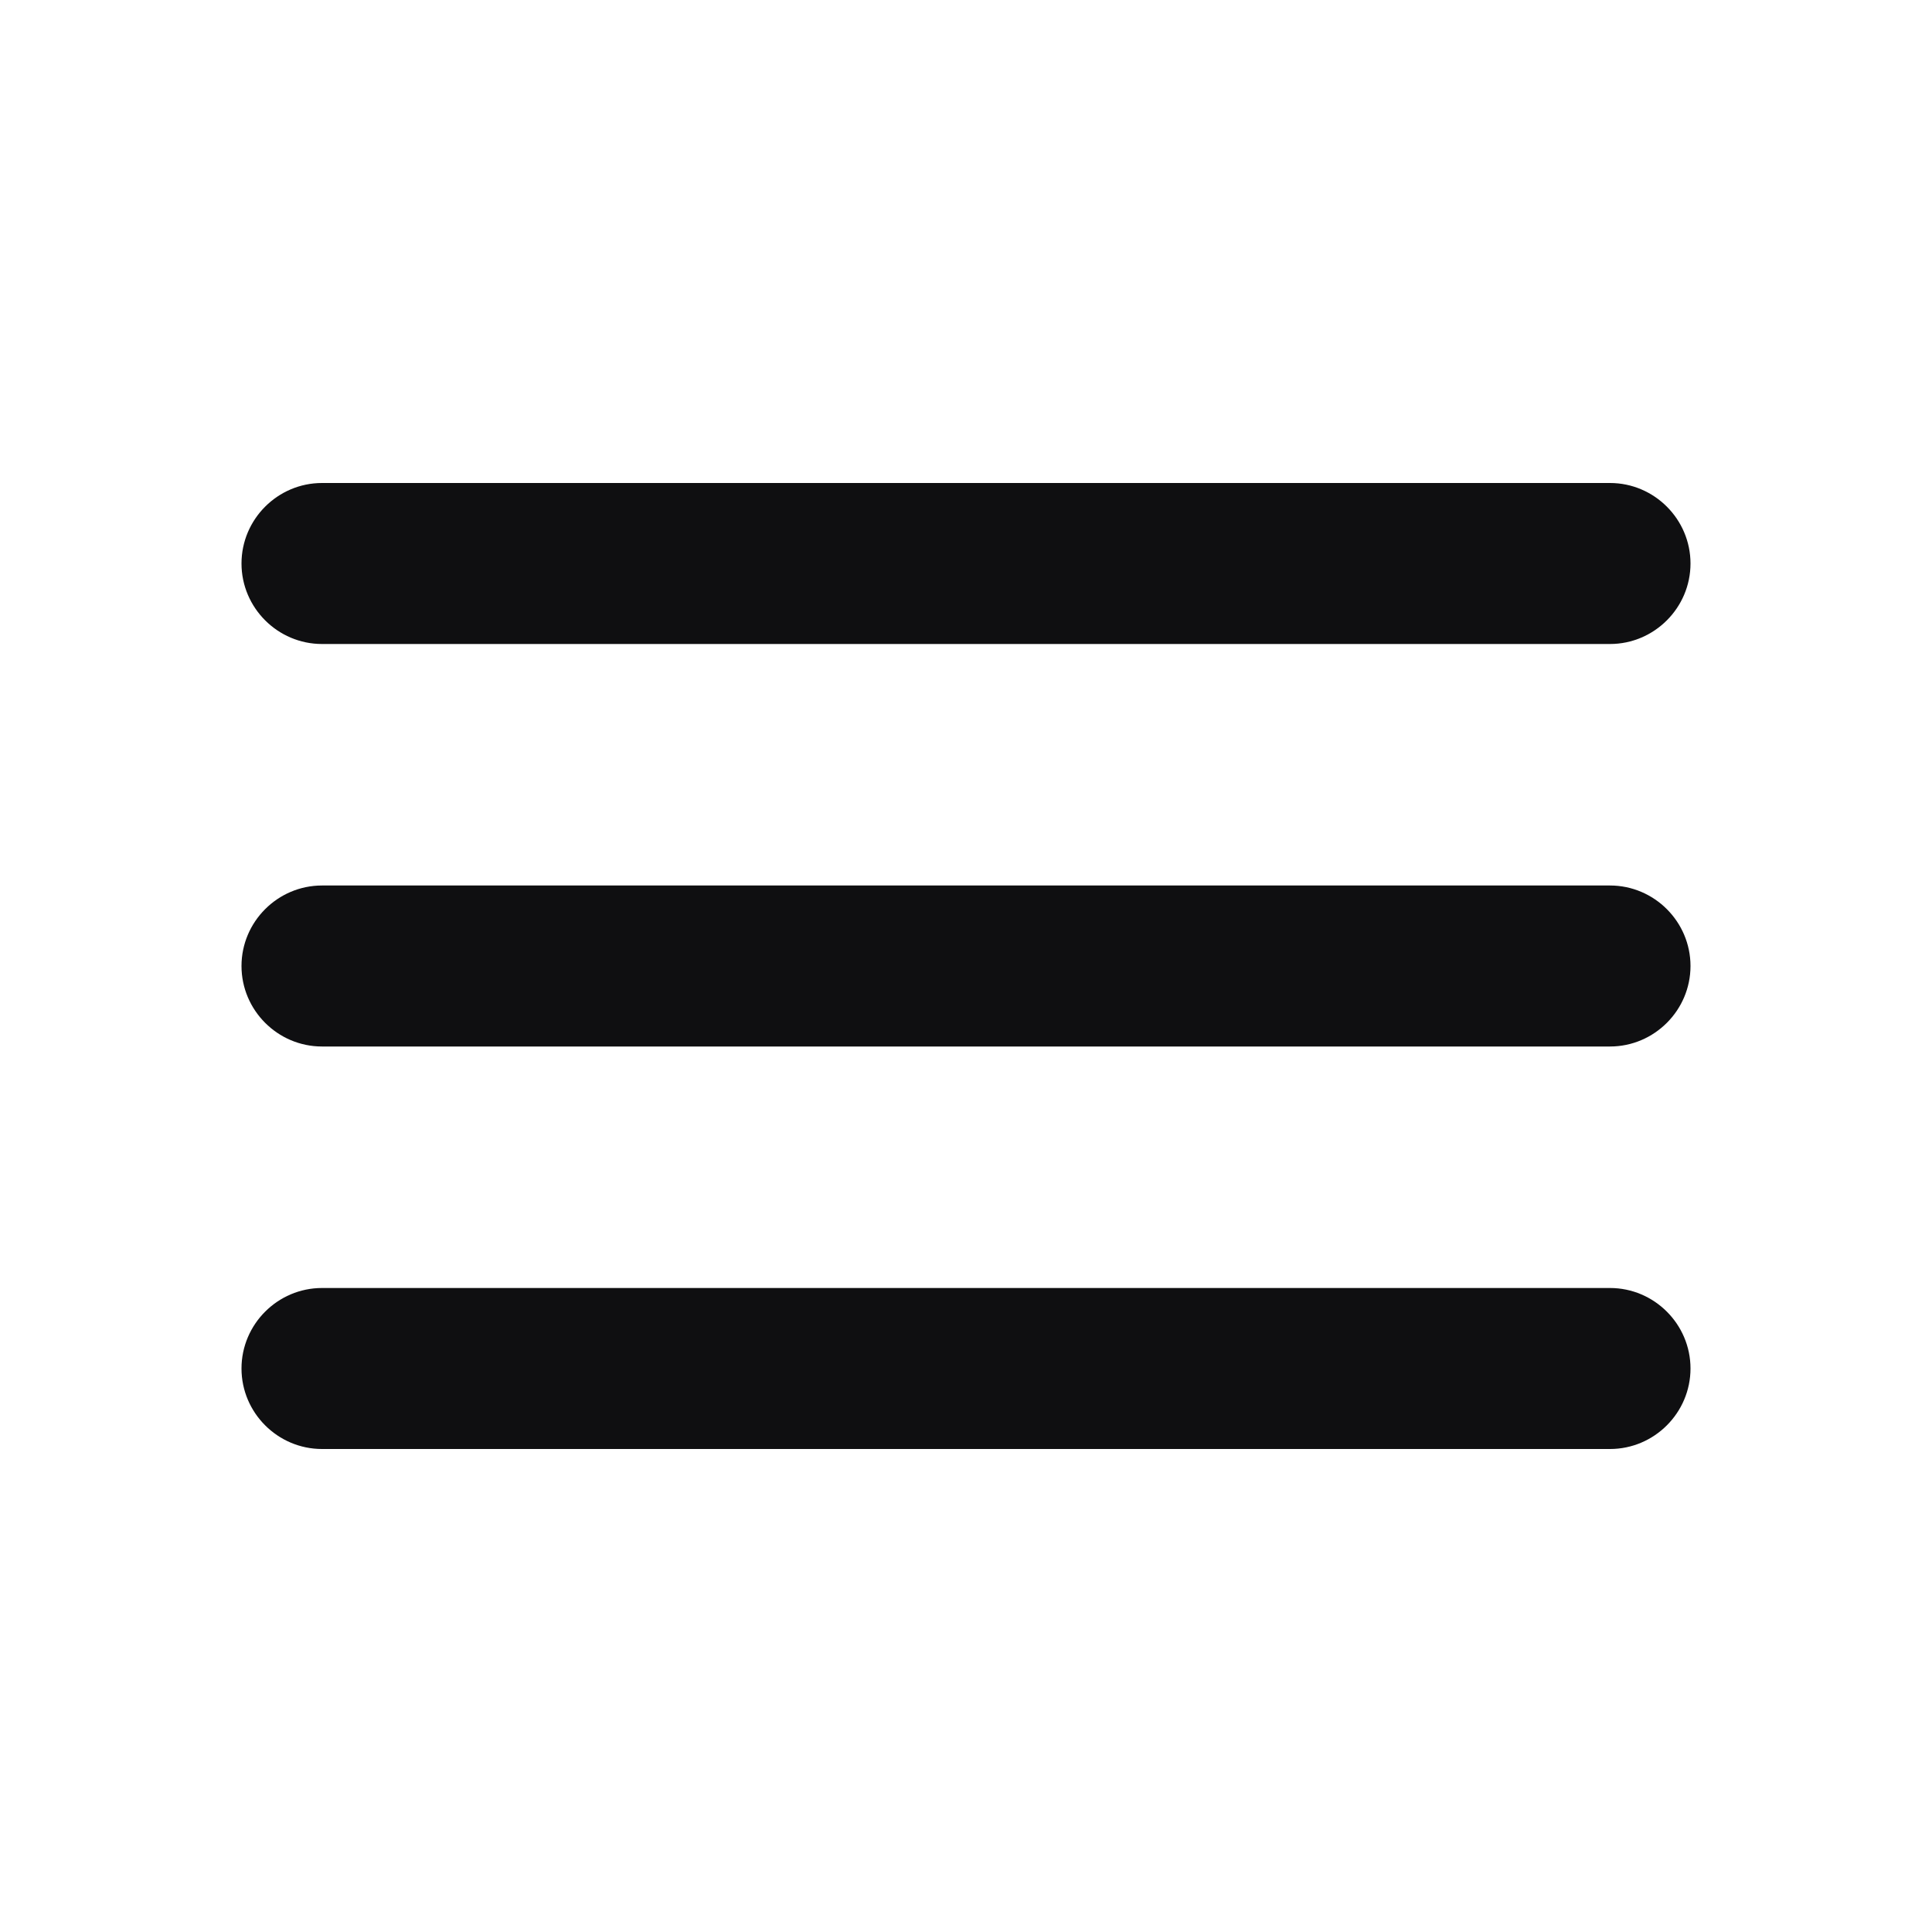
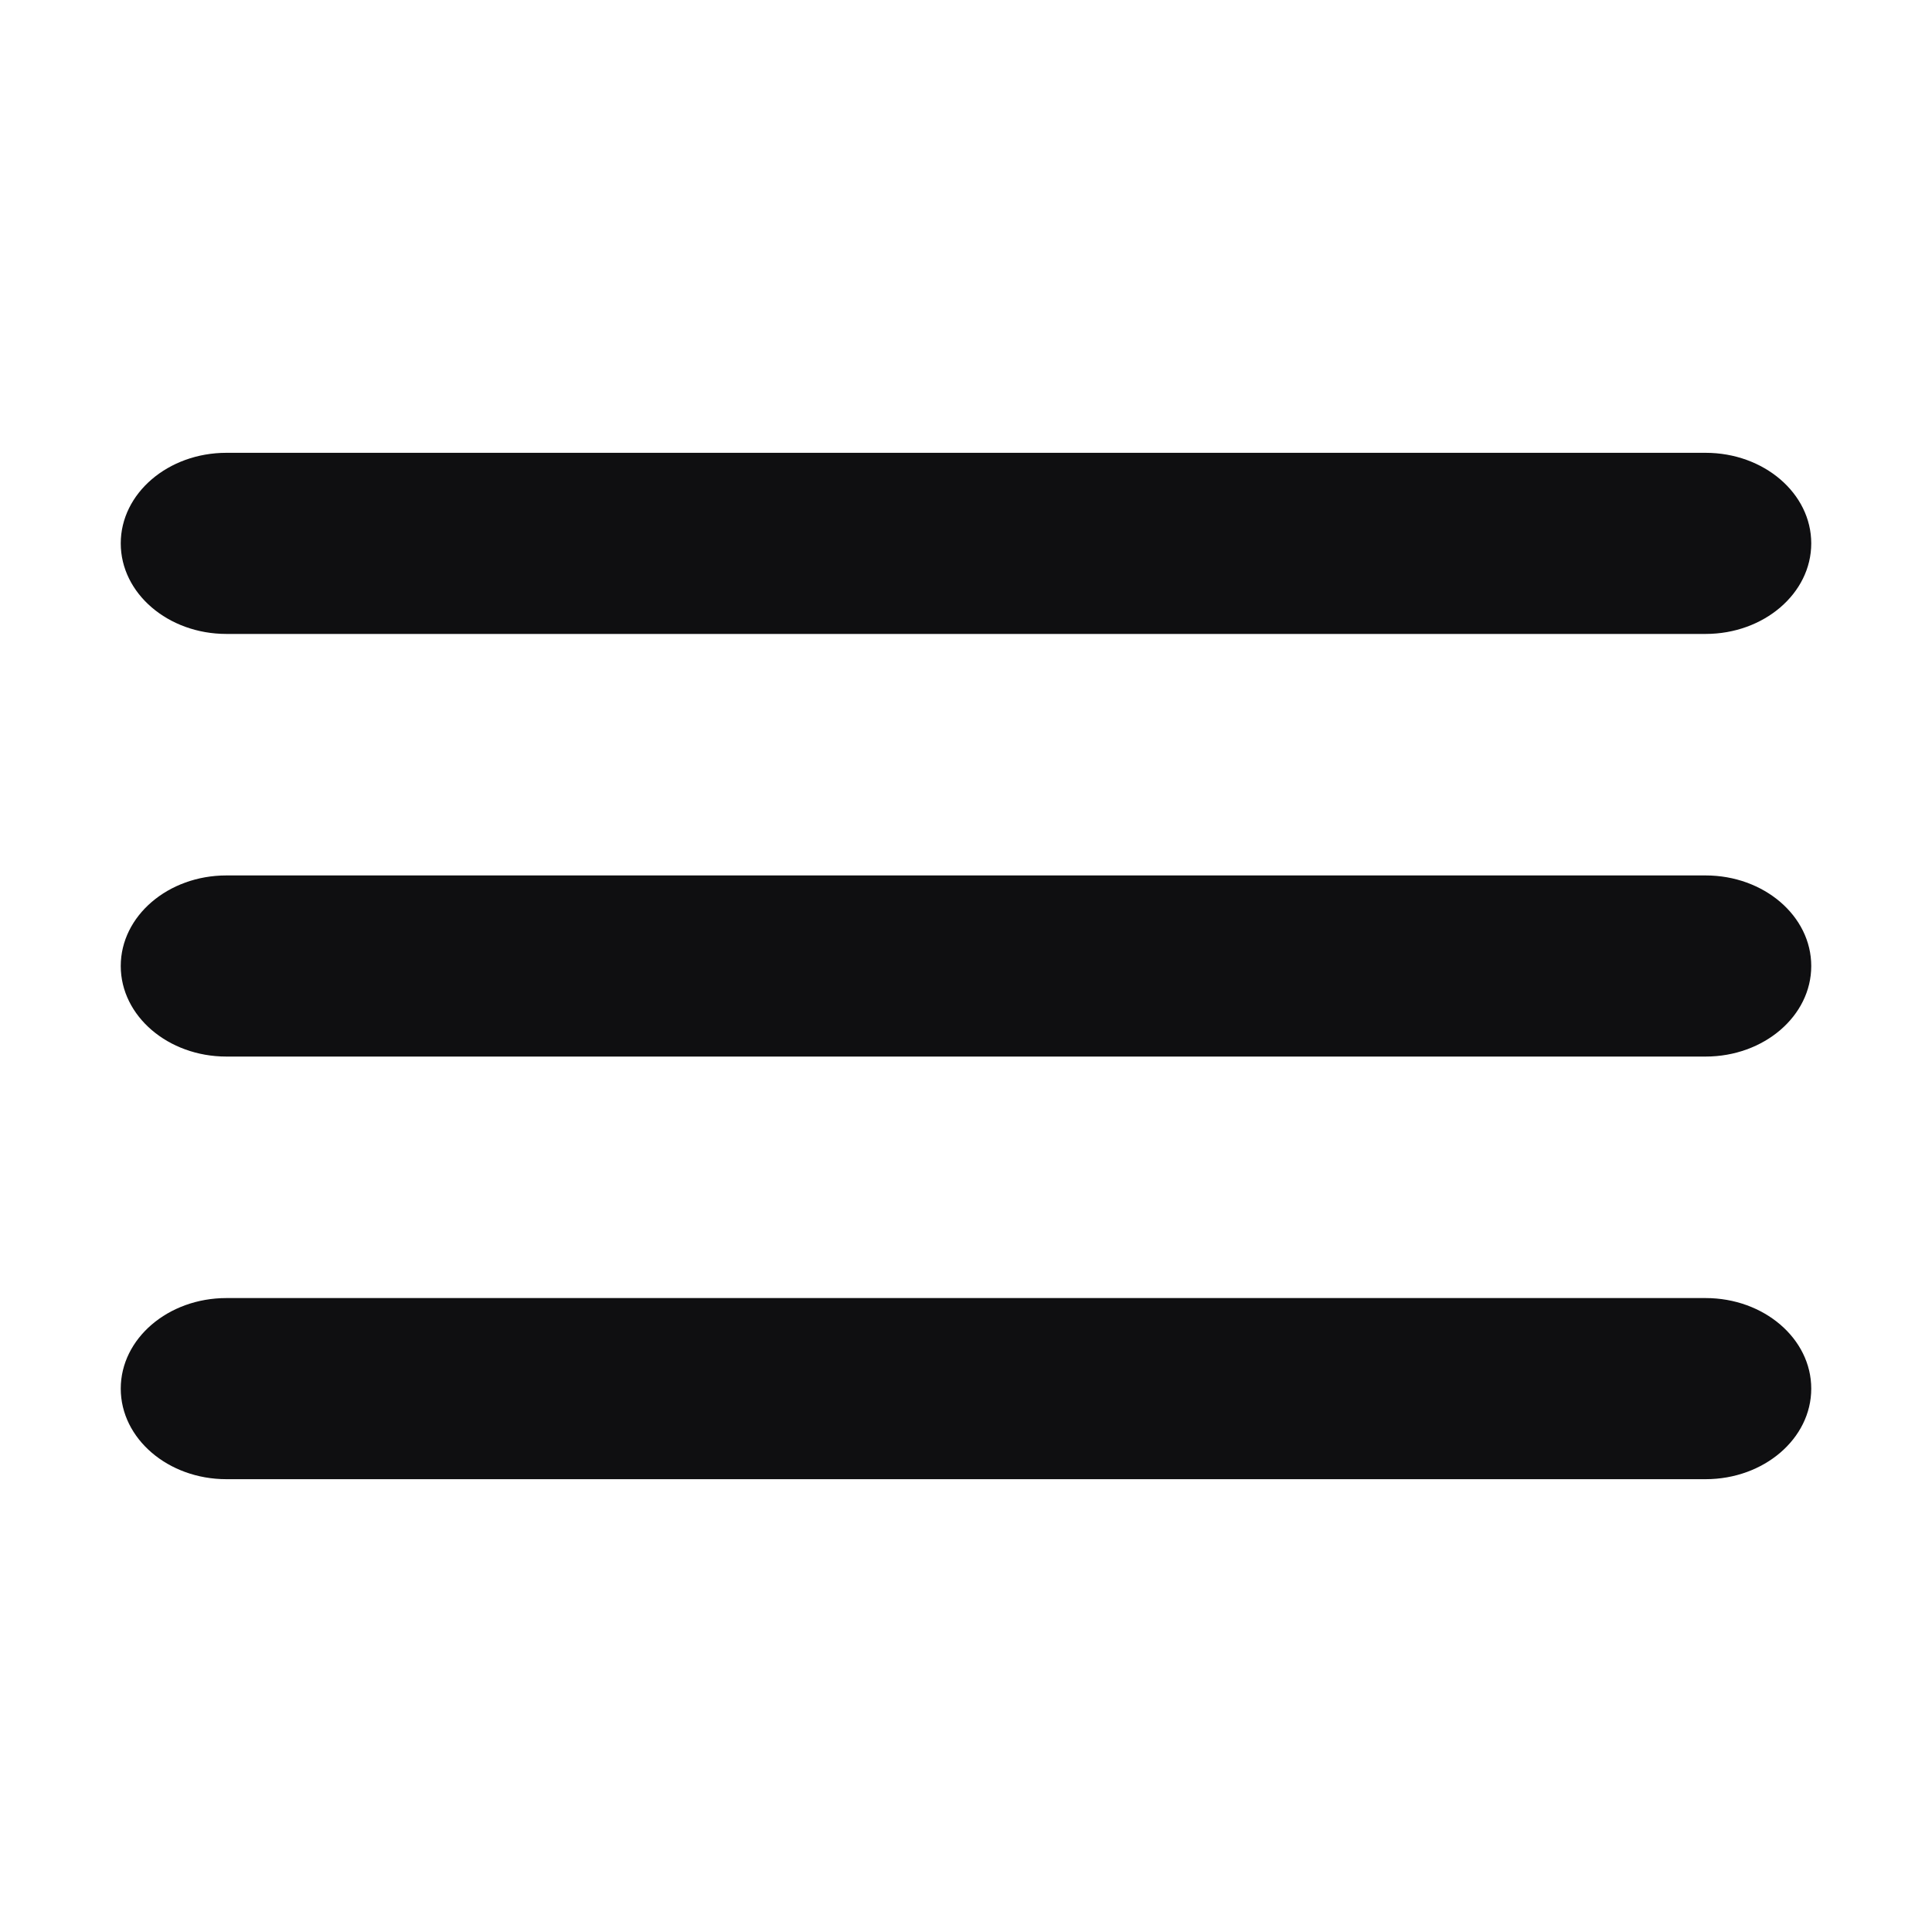
- <svg xmlns="http://www.w3.org/2000/svg" height="20px" viewBox="0 0 24 24" width="20px" fill="#0F0F11">
-   <path d="M0 0h24v24H0V0z" fill="none" />
-   <path d="M4 18h16c.55 0 1-.45 1-1s-.45-1-1-1H4c-.55 0-1 .45-1 1s.45 1 1 1zm0-5h16c.55 0 1-.45 1-1s-.45-1-1-1H4c-.55 0-1 .45-1 1s.45 1 1 1zM3 7c0 .55.45 1 1 1h16c.55 0 1-.45 1-1s-.45-1-1-1H4c-.55 0-1 .45-1 1z" />
+ <svg xmlns="http://www.w3.org/2000/svg" width="16" height="16" viewBox="0 0 16 16" fill="none">
+   <path d="M1 4.5C1 4.086 1.392 3.75 1.875 3.75H14.125C14.608 3.75 15 4.086 15 4.5C15 4.914 14.608 5.25 14.125 5.25H1.875C1.392 5.25 1 4.914 1 4.5Z" fill="#0F0F11" />
+   <path d="M1 8C1 7.586 1.392 7.25 1.875 7.25H14.125C14.608 7.25 15 7.586 15 8C15 8.414 14.608 8.75 14.125 8.75H1.875C1.392 8.75 1 8.414 1 8Z" fill="#0F0F11" />
+   <path d="M1.875 10.75C1.392 10.75 1 11.086 1 11.5C1 11.914 1.392 12.25 1.875 12.25H14.125C14.608 12.25 15 11.914 15 11.5C15 11.086 14.608 10.75 14.125 10.75H1.875Z" fill="#0F0F11" />
</svg>
